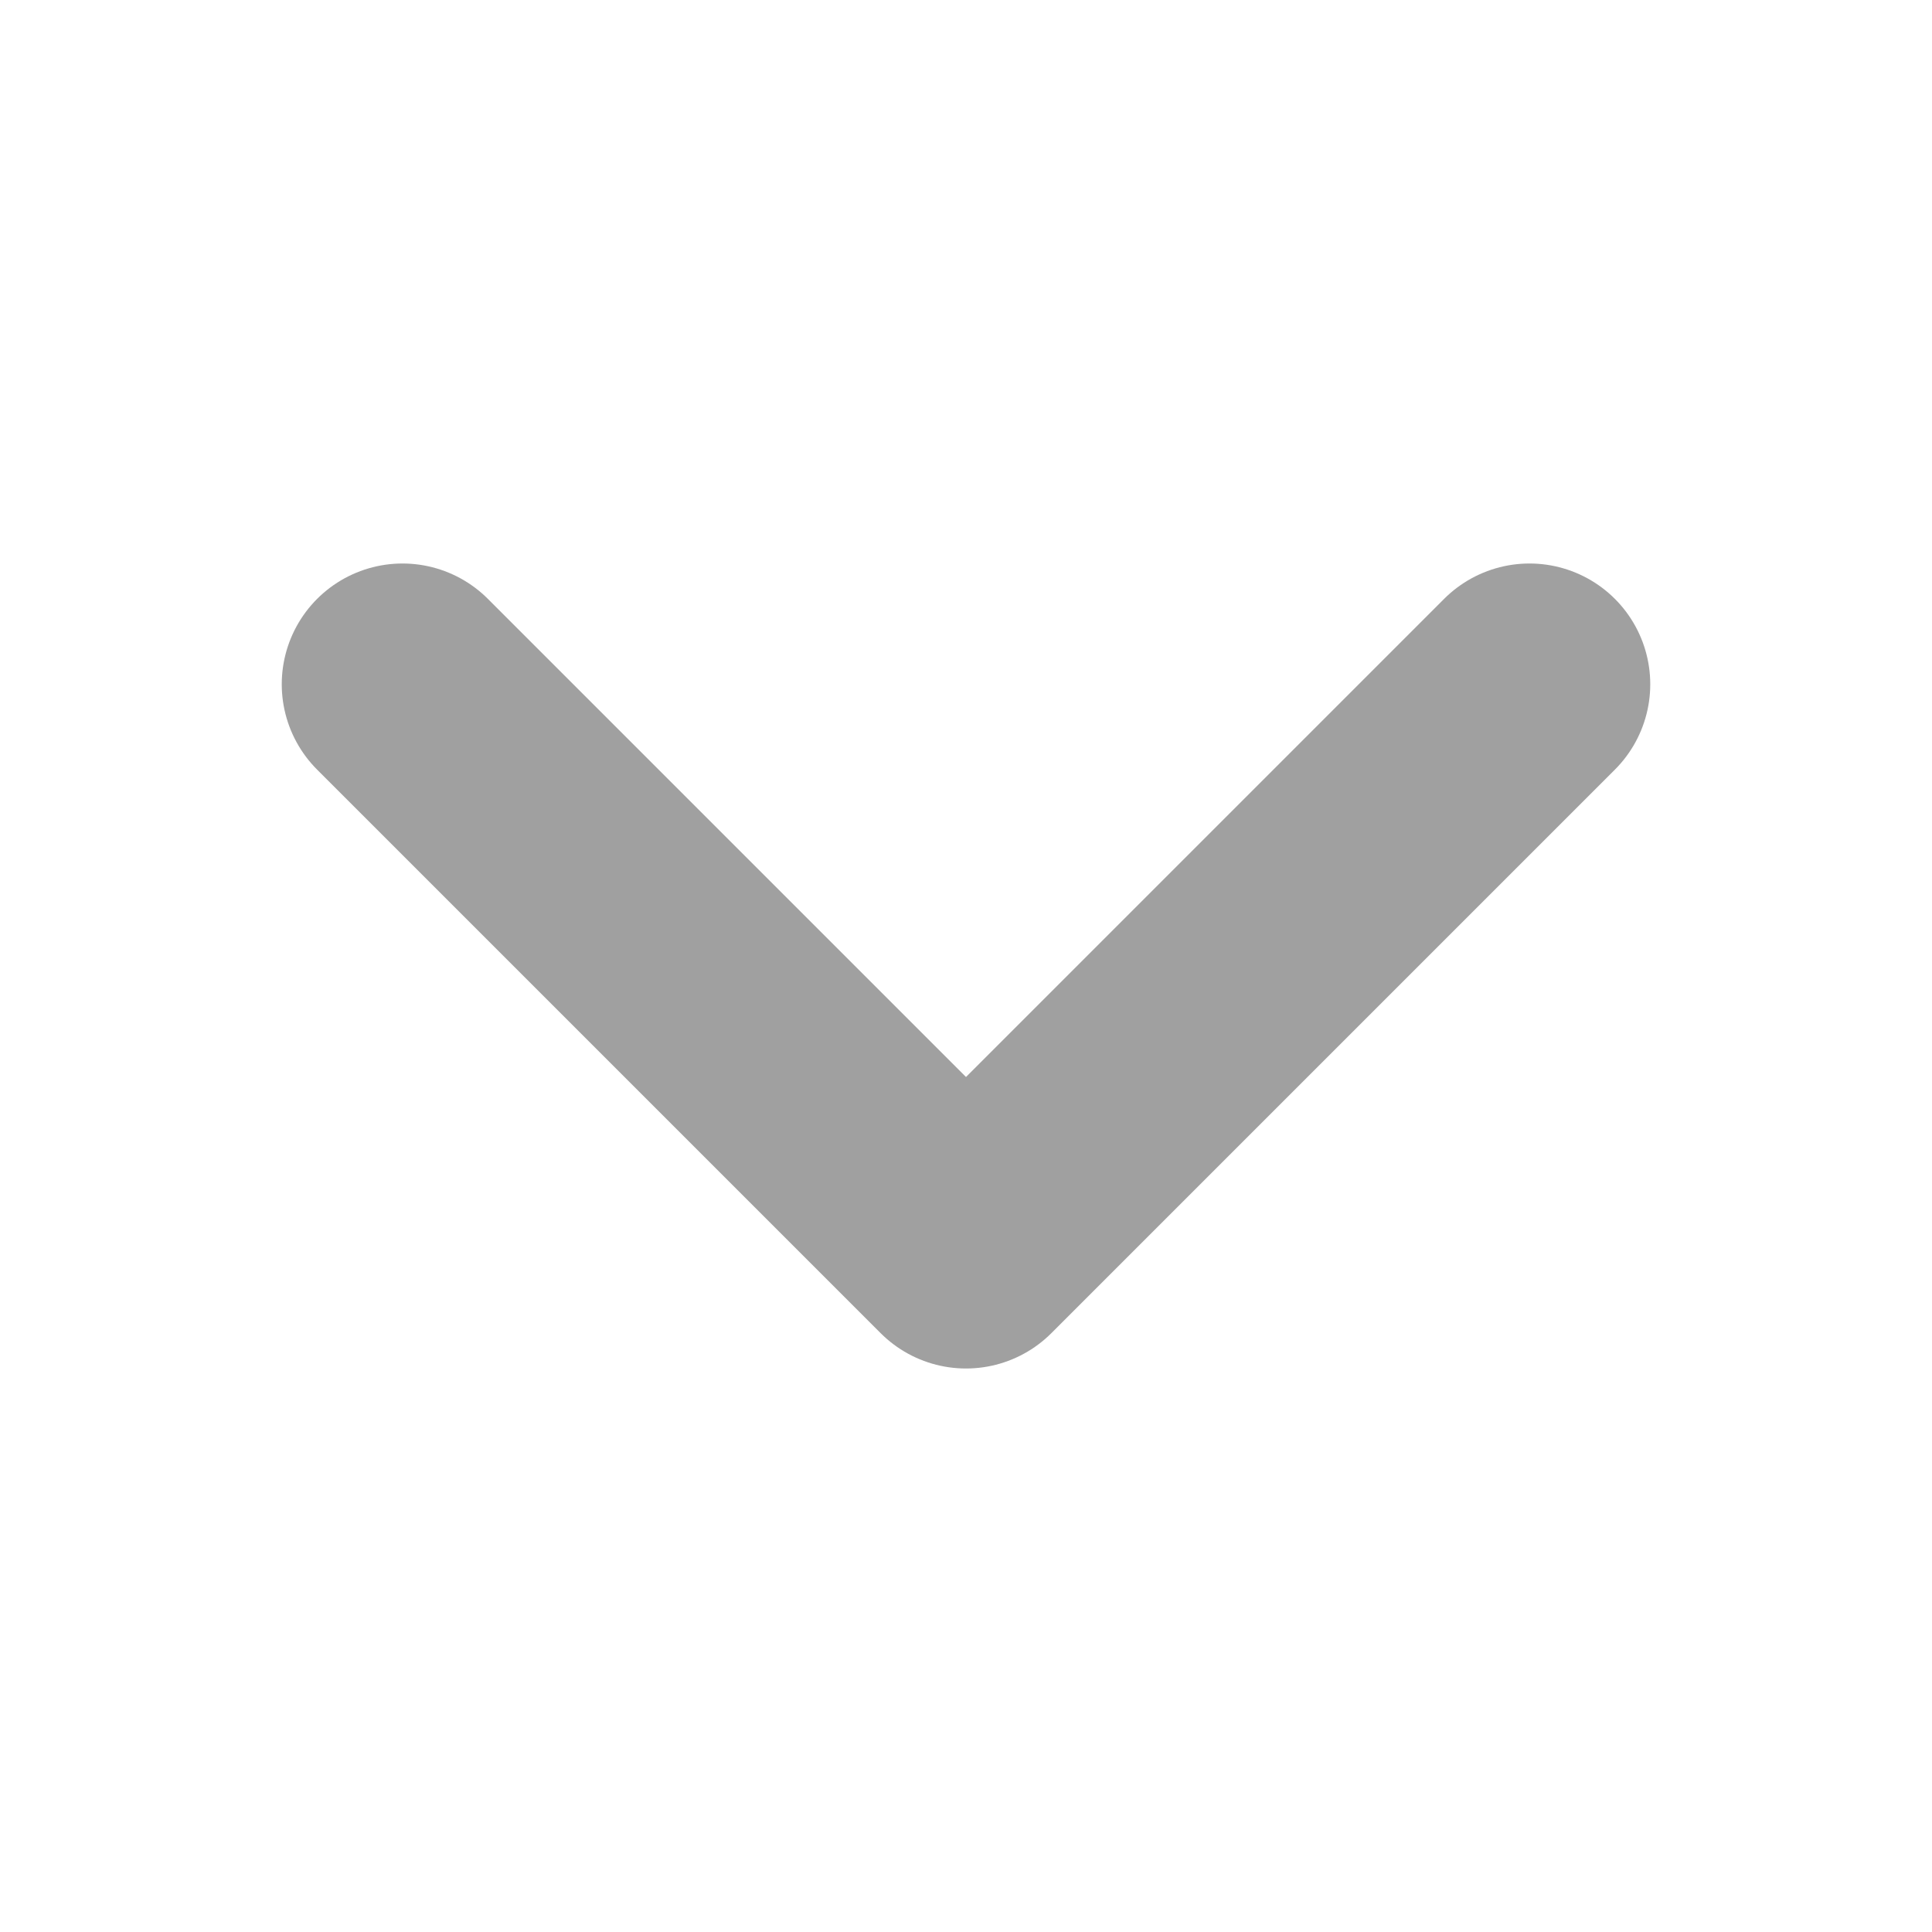
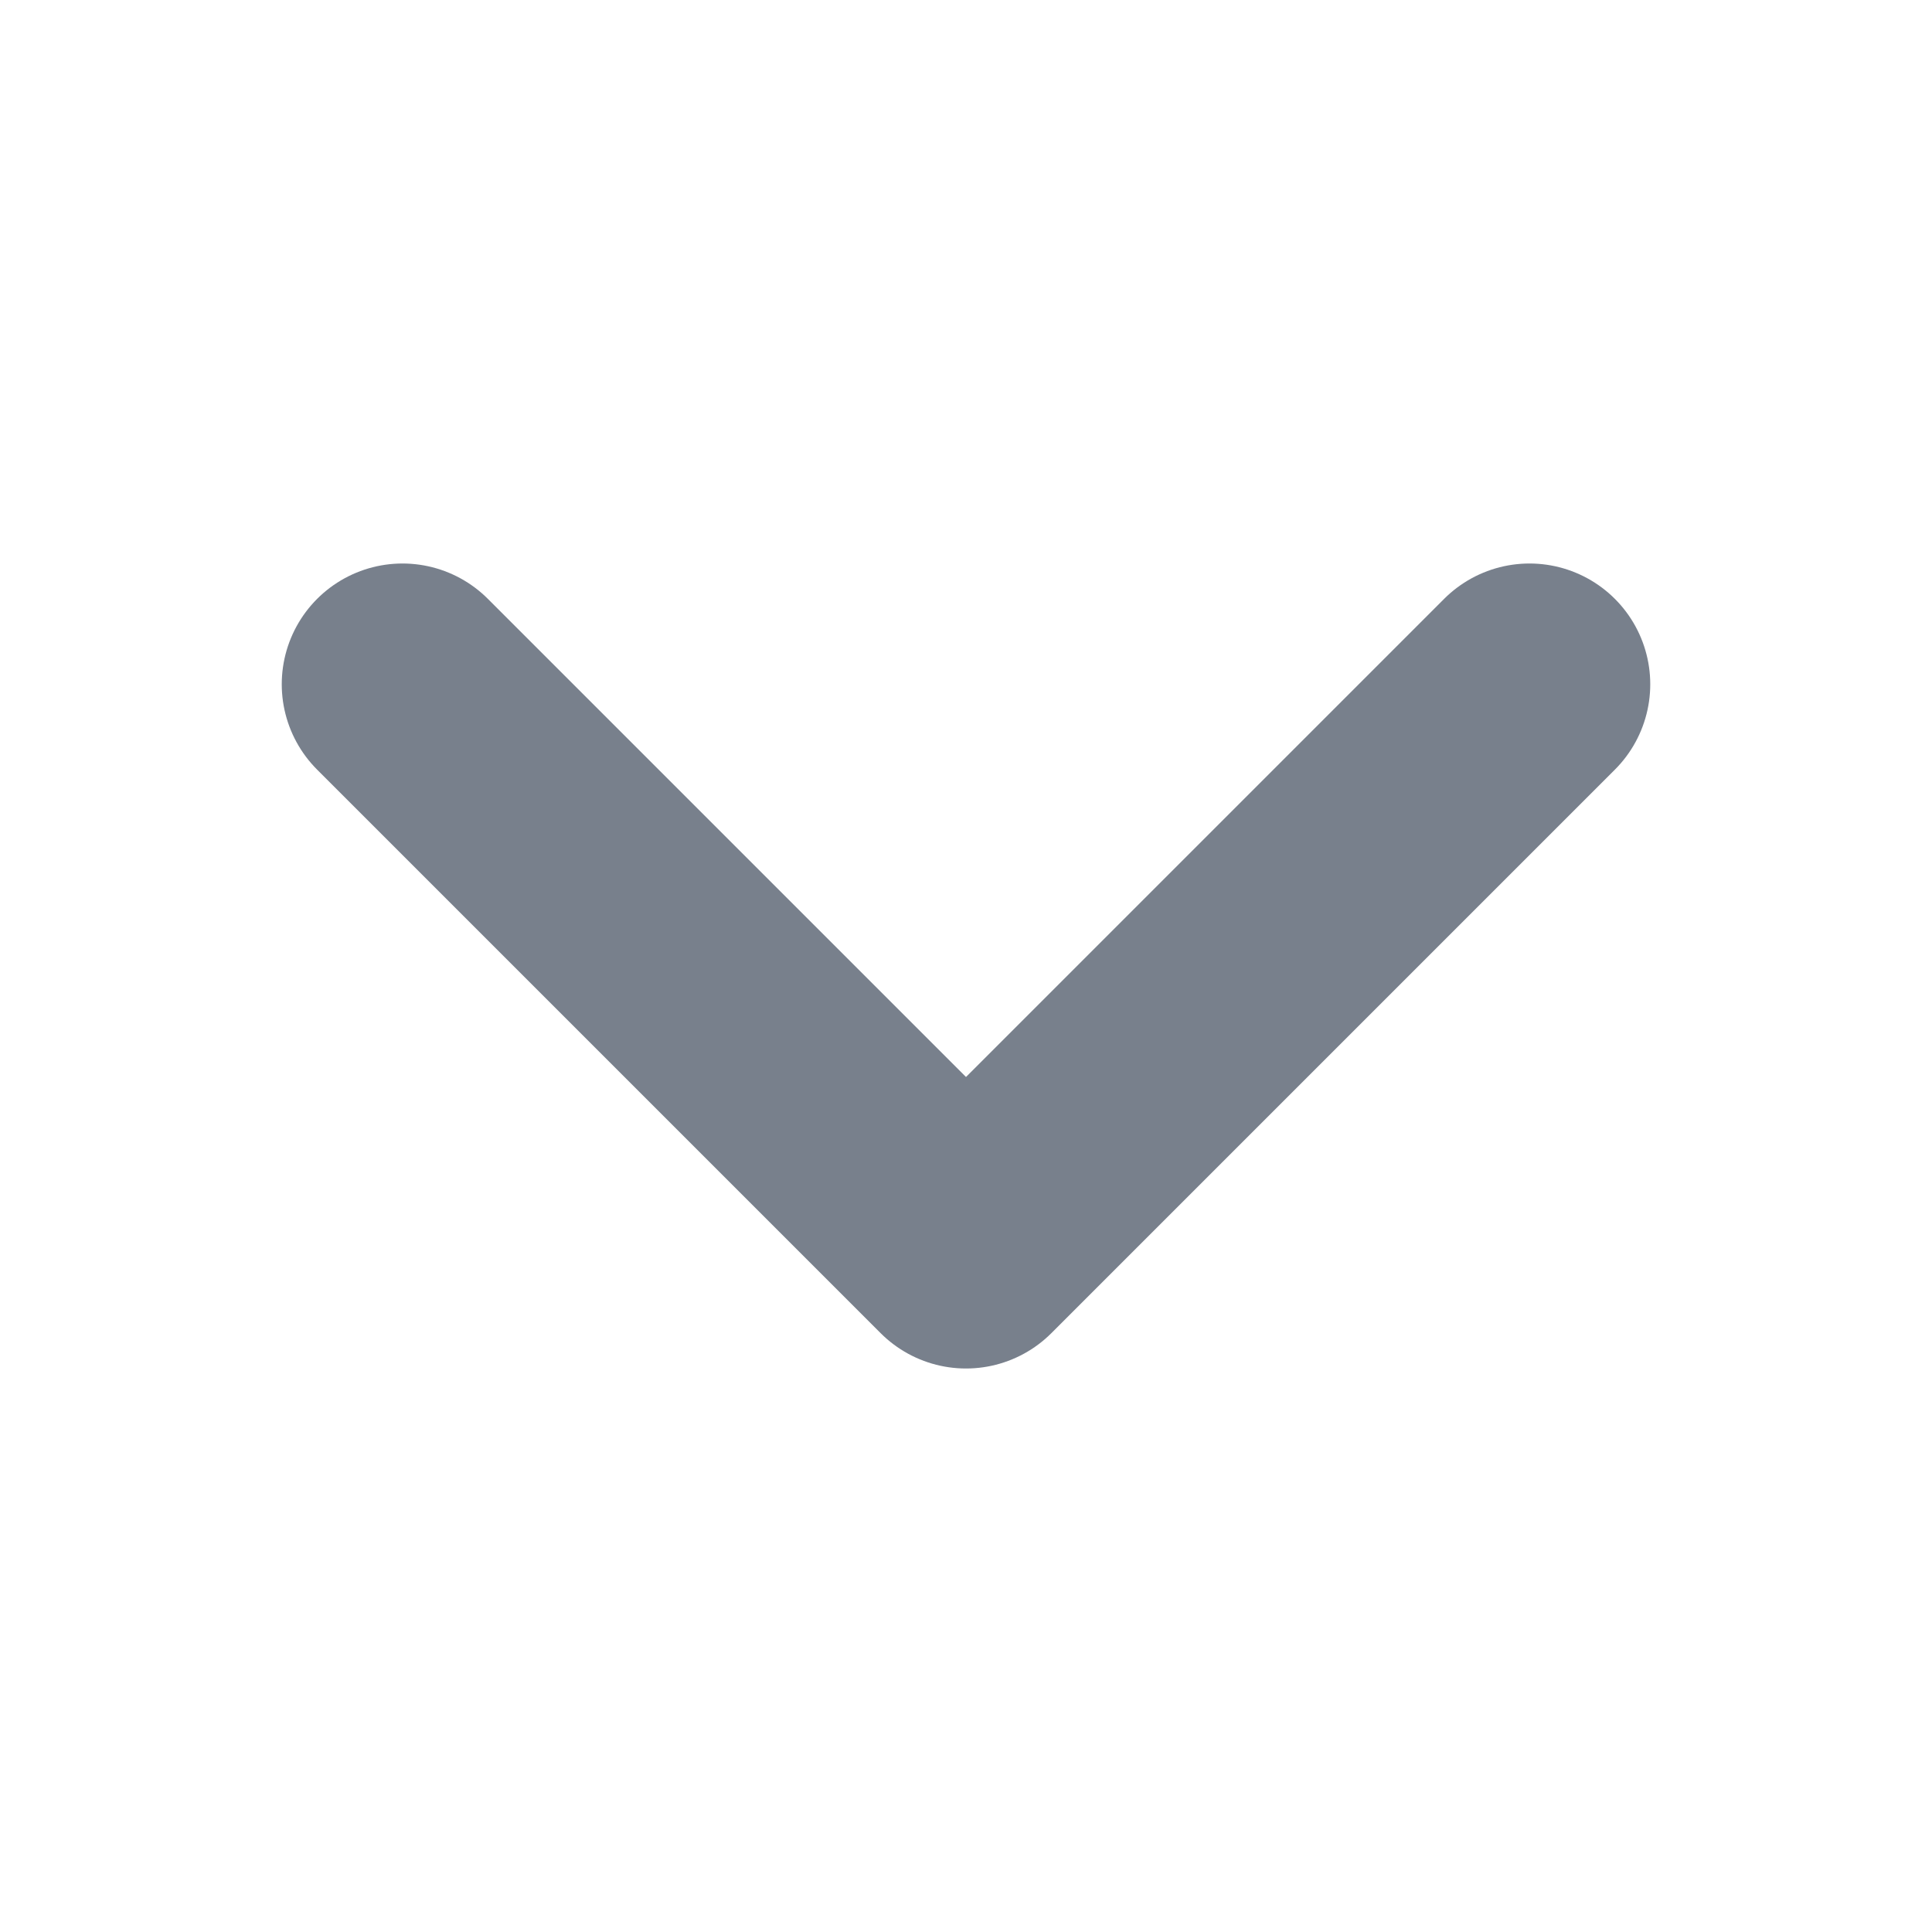
<svg xmlns="http://www.w3.org/2000/svg" width="12" height="12" viewBox="0 0 12 12" fill="none">
-   <path d="M2.5 4.25L6 7.75L9.5 4.25" stroke="#a0a0a0" stroke-width="1.5" stroke-linecap="round" stroke-linejoin="round" />
+   <path d="M2.5 4.25L6 7.75L9.5 4.25" stroke="#78808c" stroke-width="1.5" stroke-linecap="round" stroke-linejoin="round" />
</svg>
